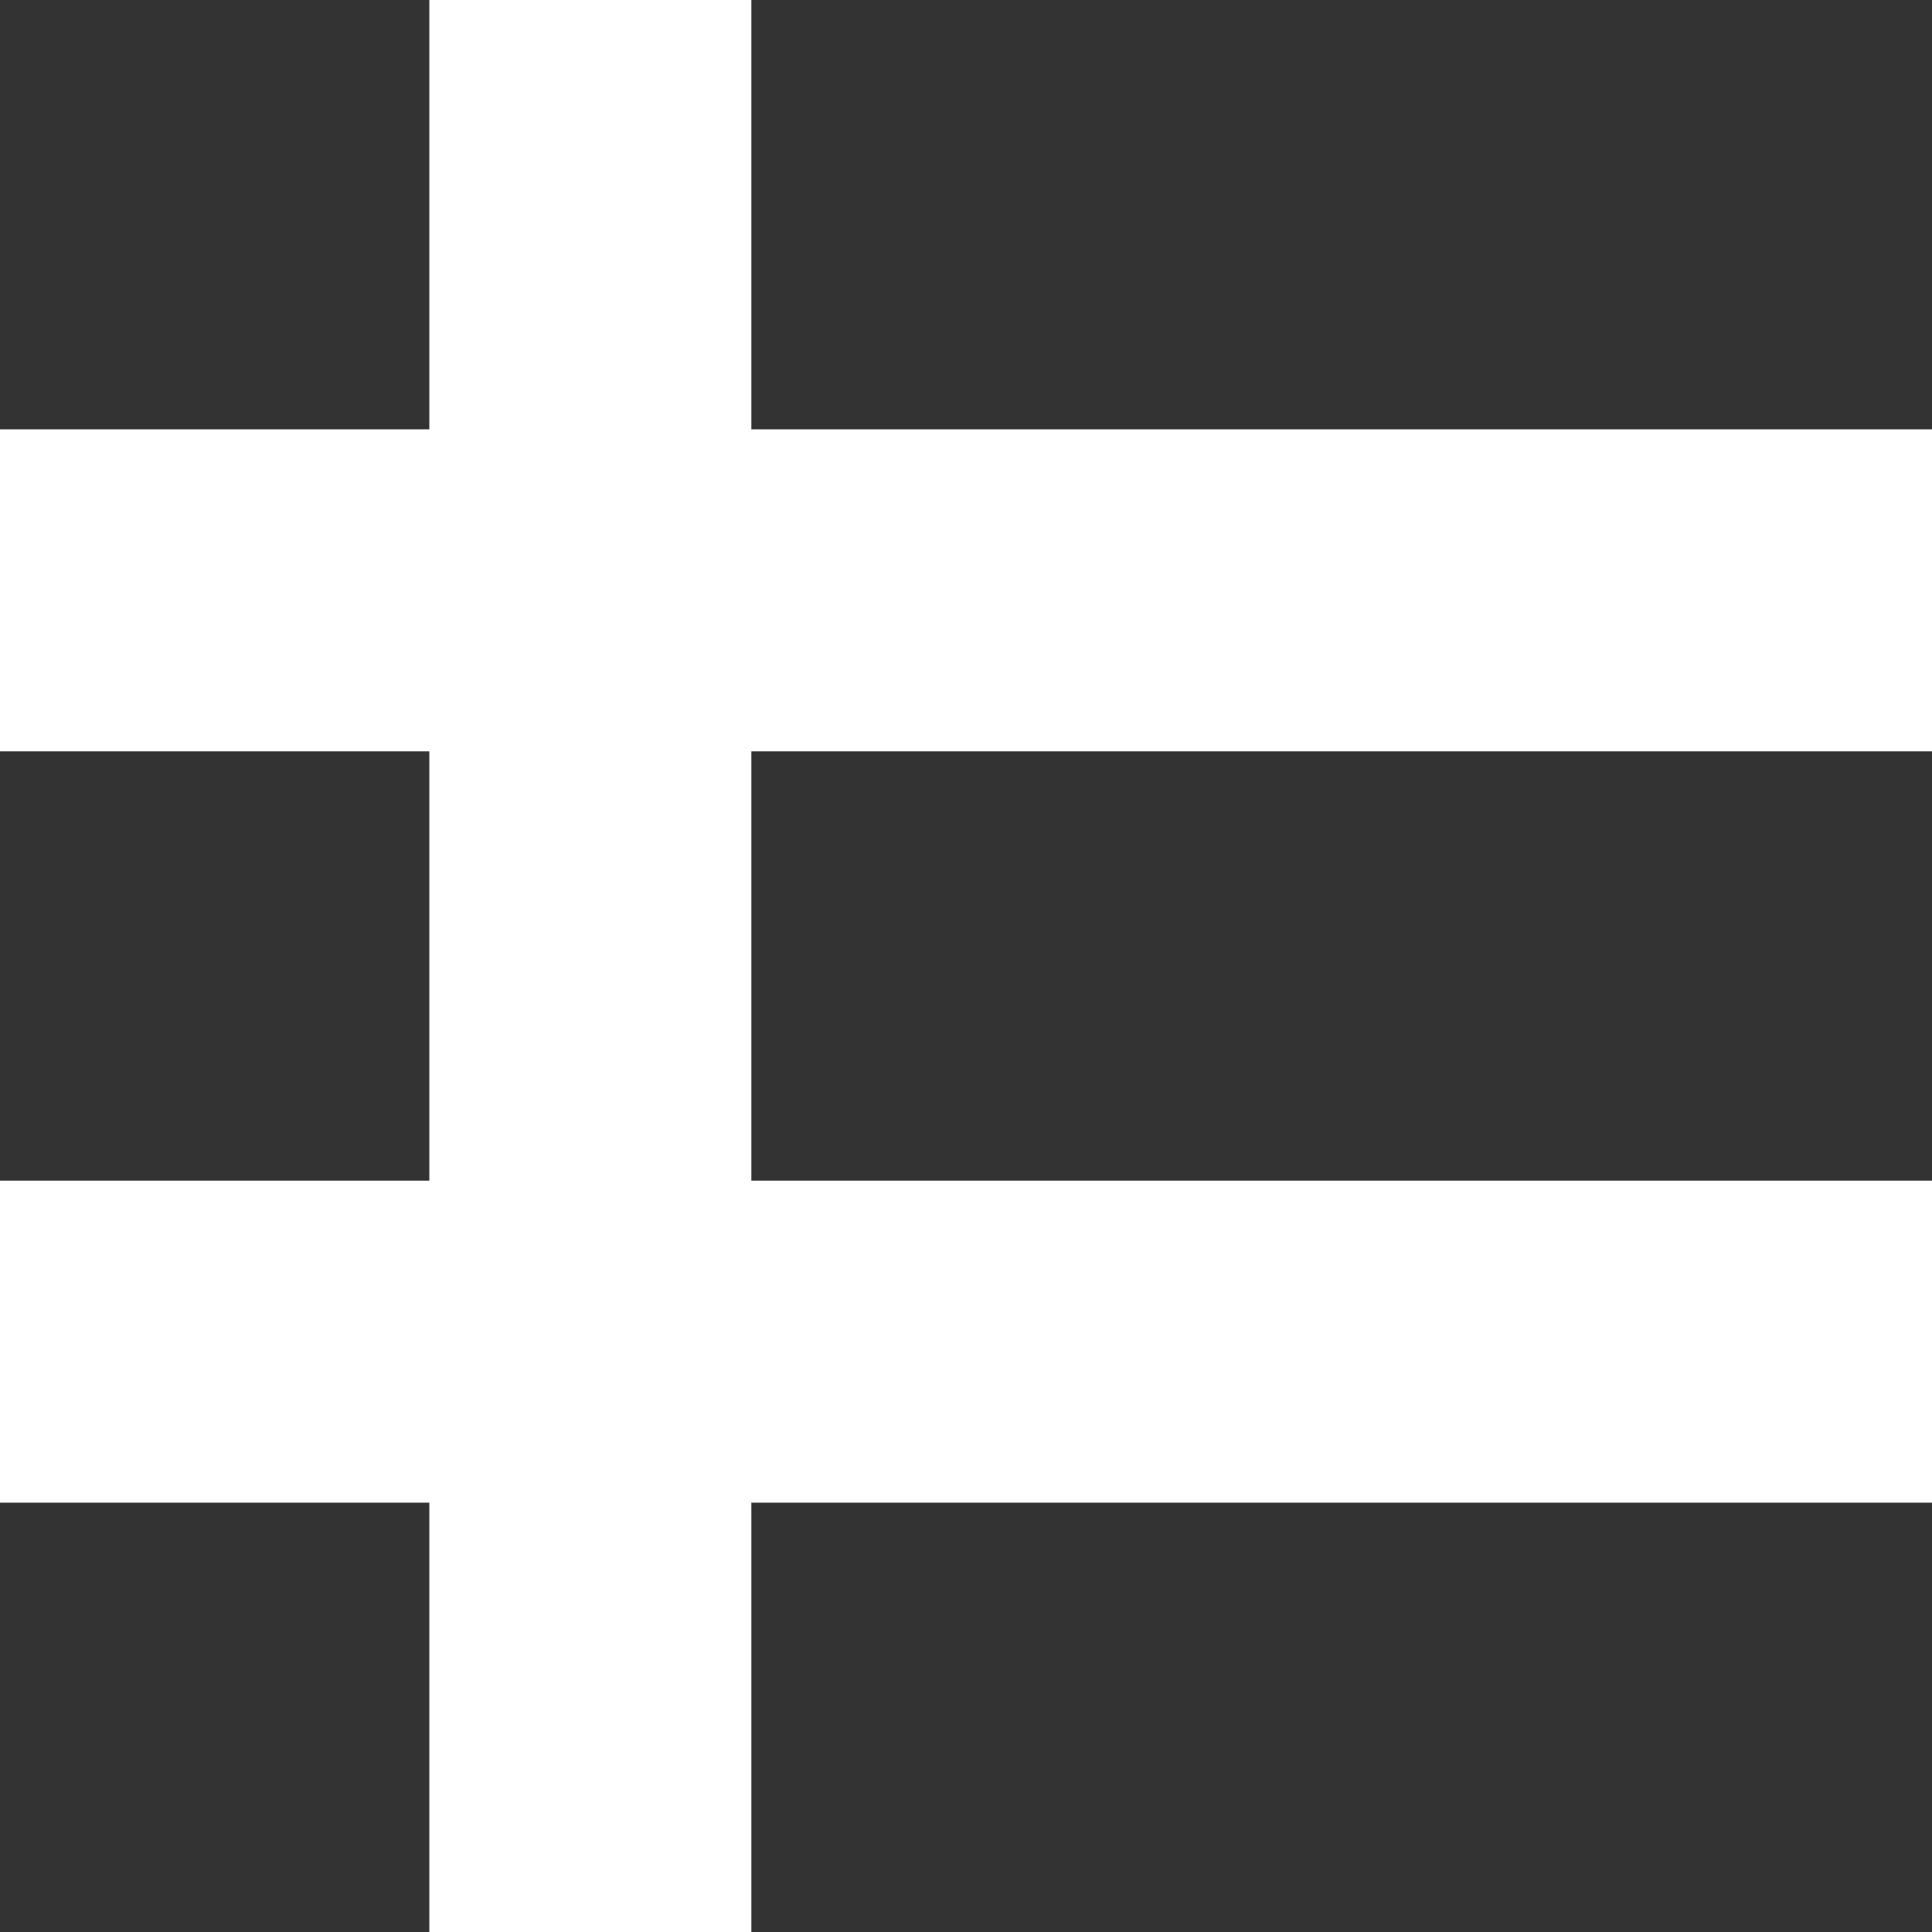
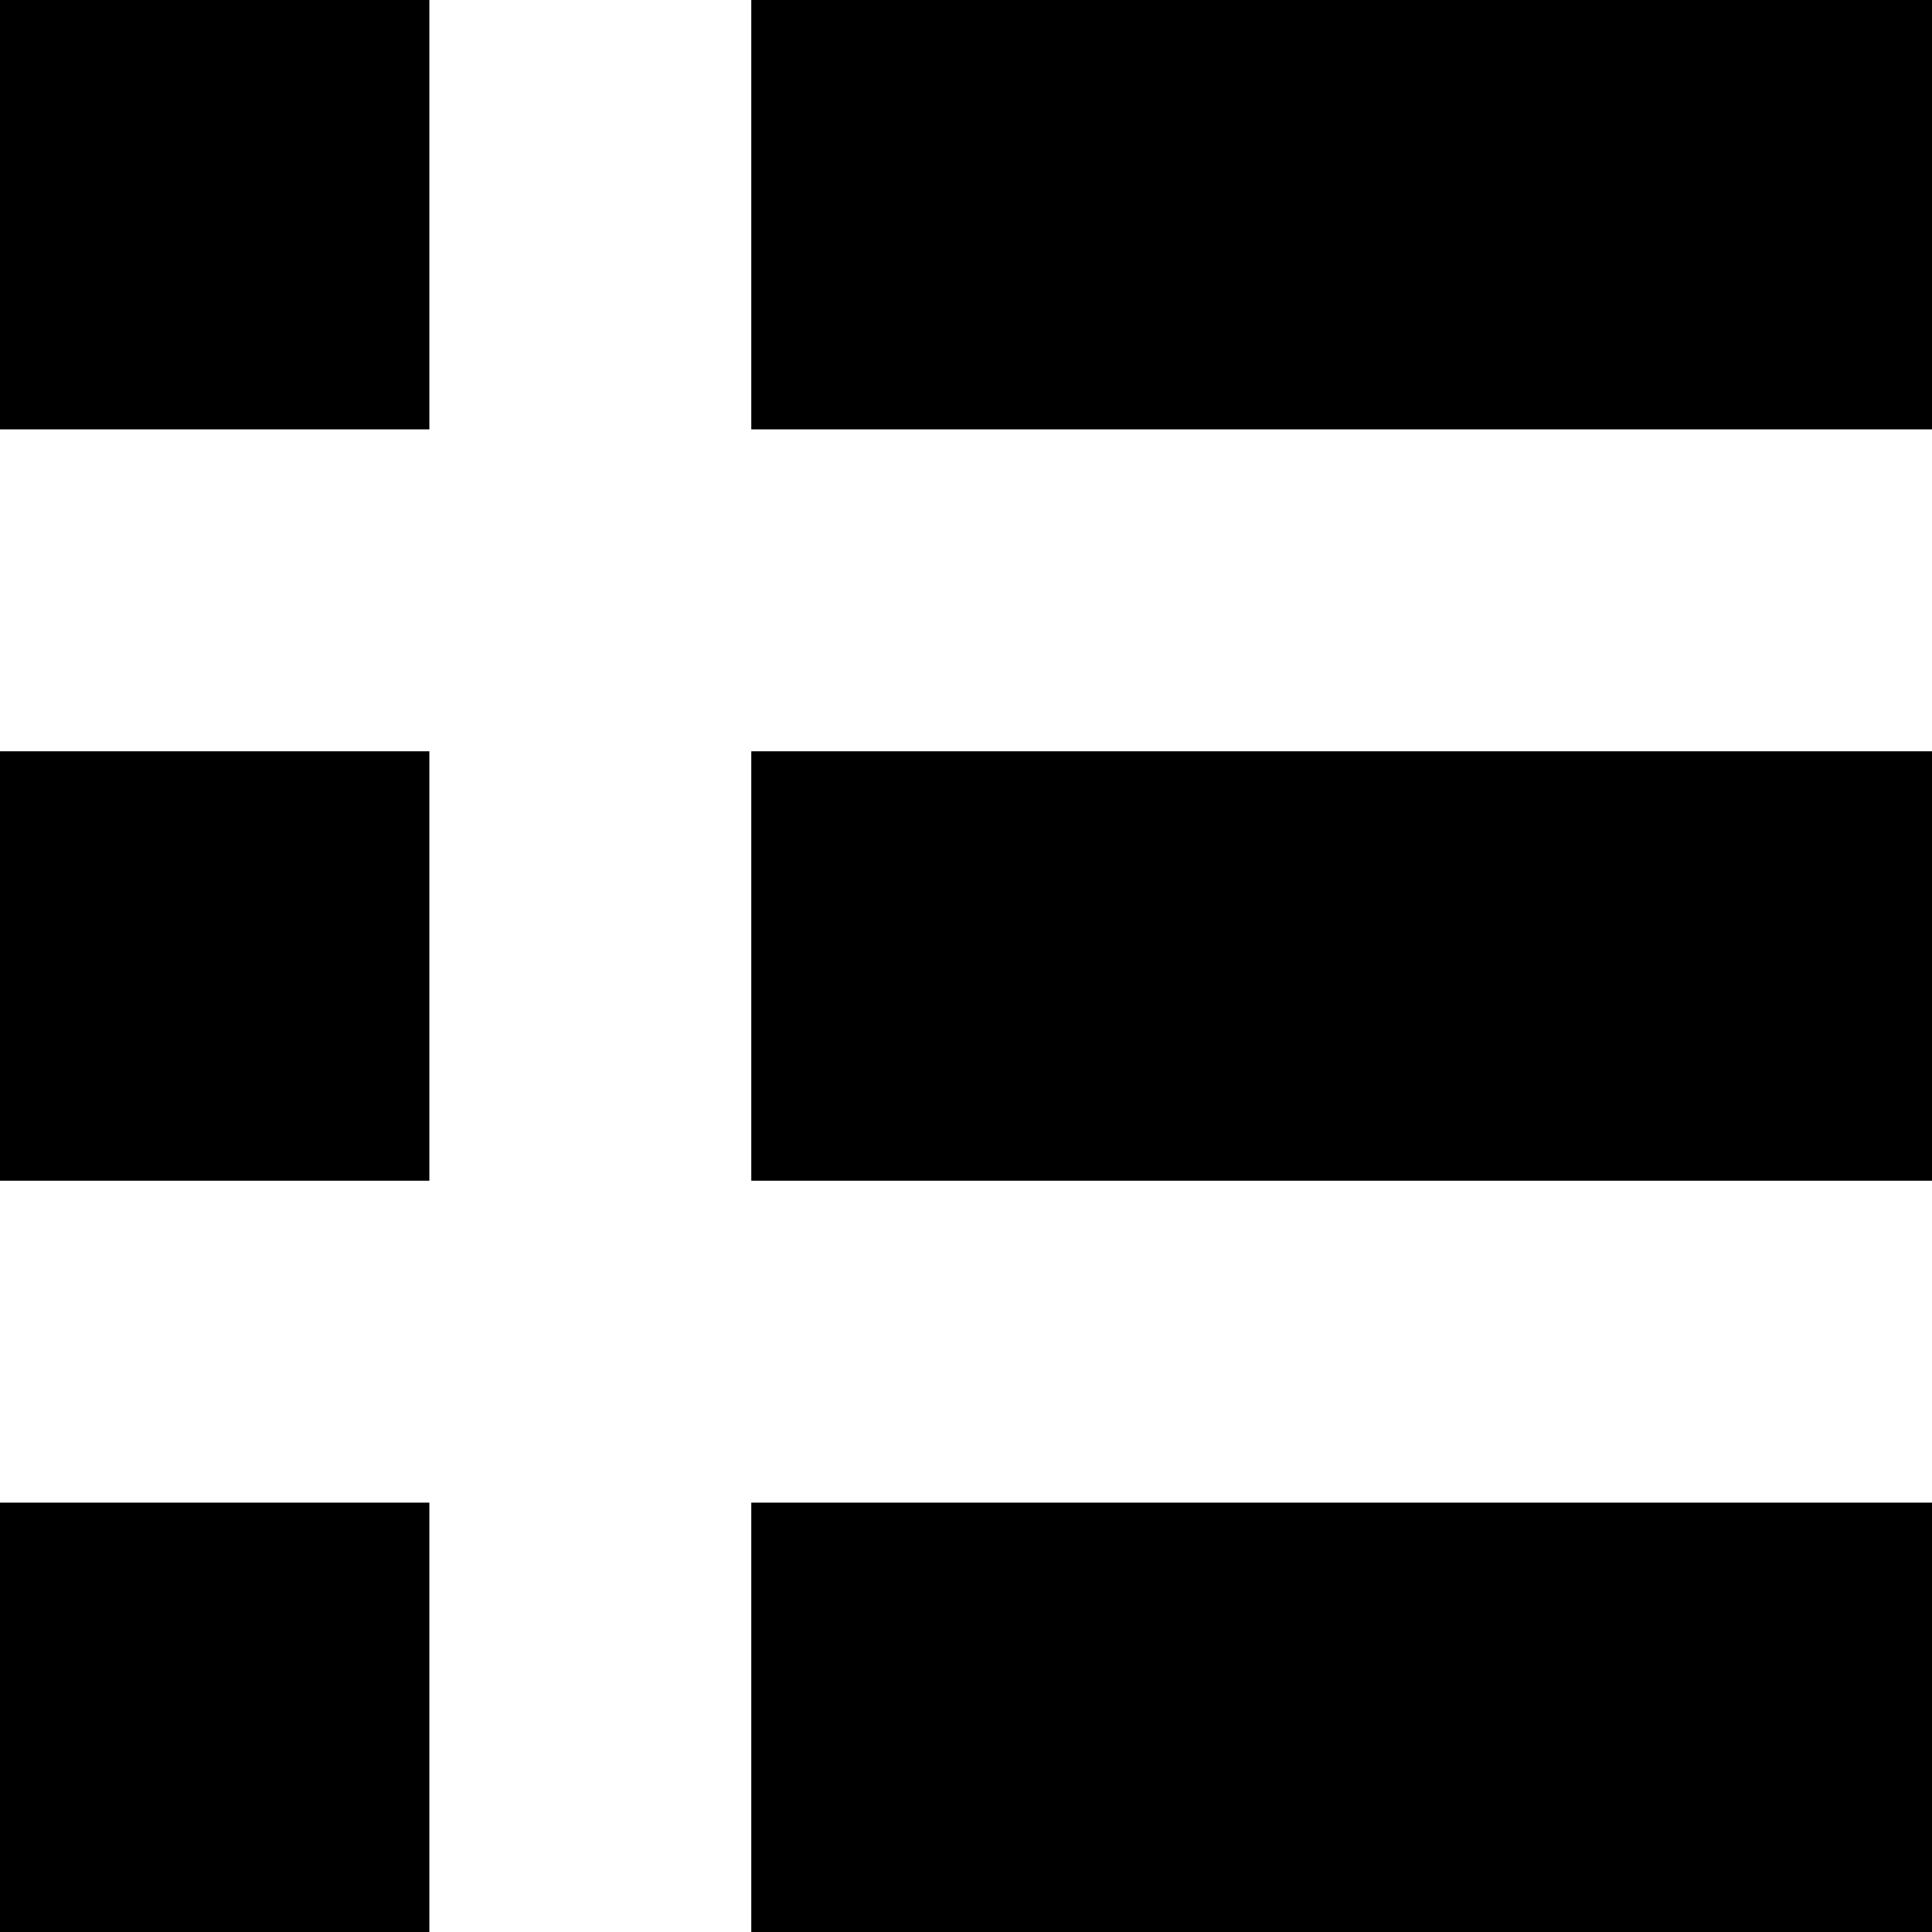
<svg xmlns="http://www.w3.org/2000/svg" viewBox="0 0 18 18" fill-rule="evenodd" clip-rule="evenodd" stroke-linejoin="round" stroke-miterlimit="1.414">
-   <path d="M0 0h4v4H0V0zm7 0h11v4H7V0zM0 7h4v4H0V7zm7 0h11v4H7V7zm-7 7h4v4H0v-4zm7 0h11v4H7v-4z" fill="#333" />
+   <path d="M0 0h4v4H0V0zm7 0h11v4H7V0zM0 7h4v4H0V7zm7 0h11v4H7V7zm-7 7h4v4H0v-4zm7 0h11v4H7v-4z" />
  <path fill="none" d="M-7-7h32v32H-7z" />
</svg>
